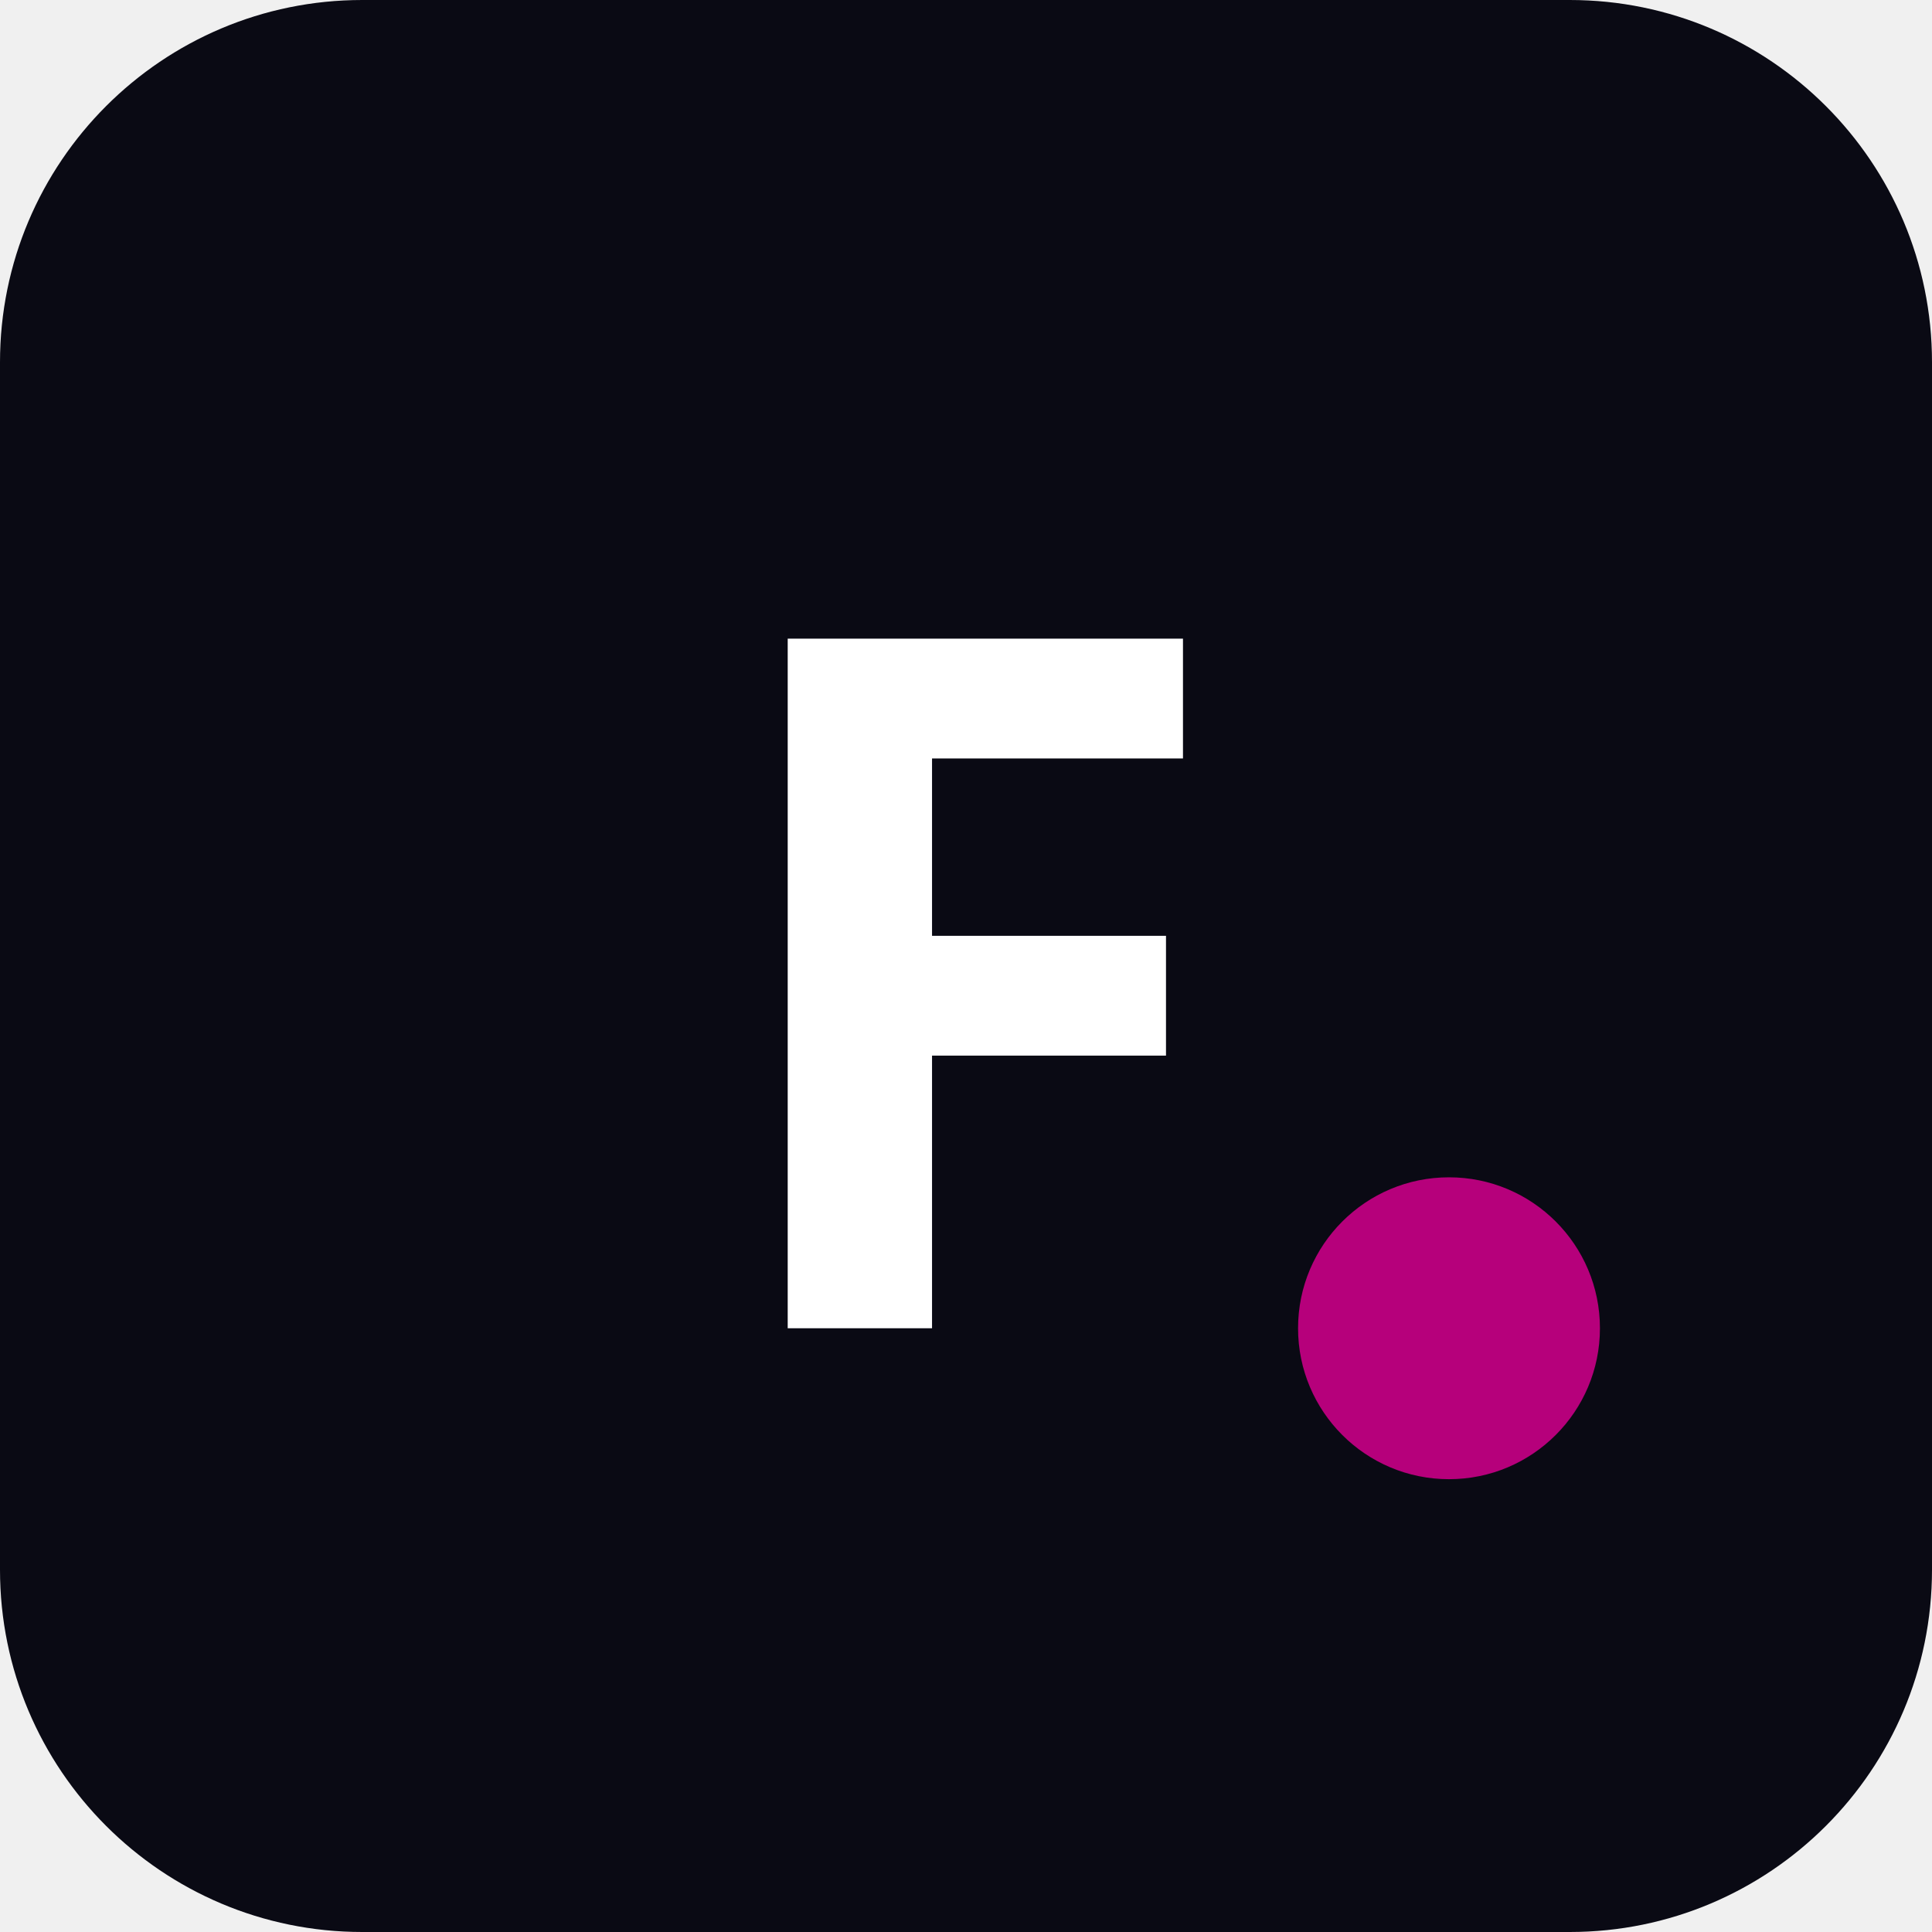
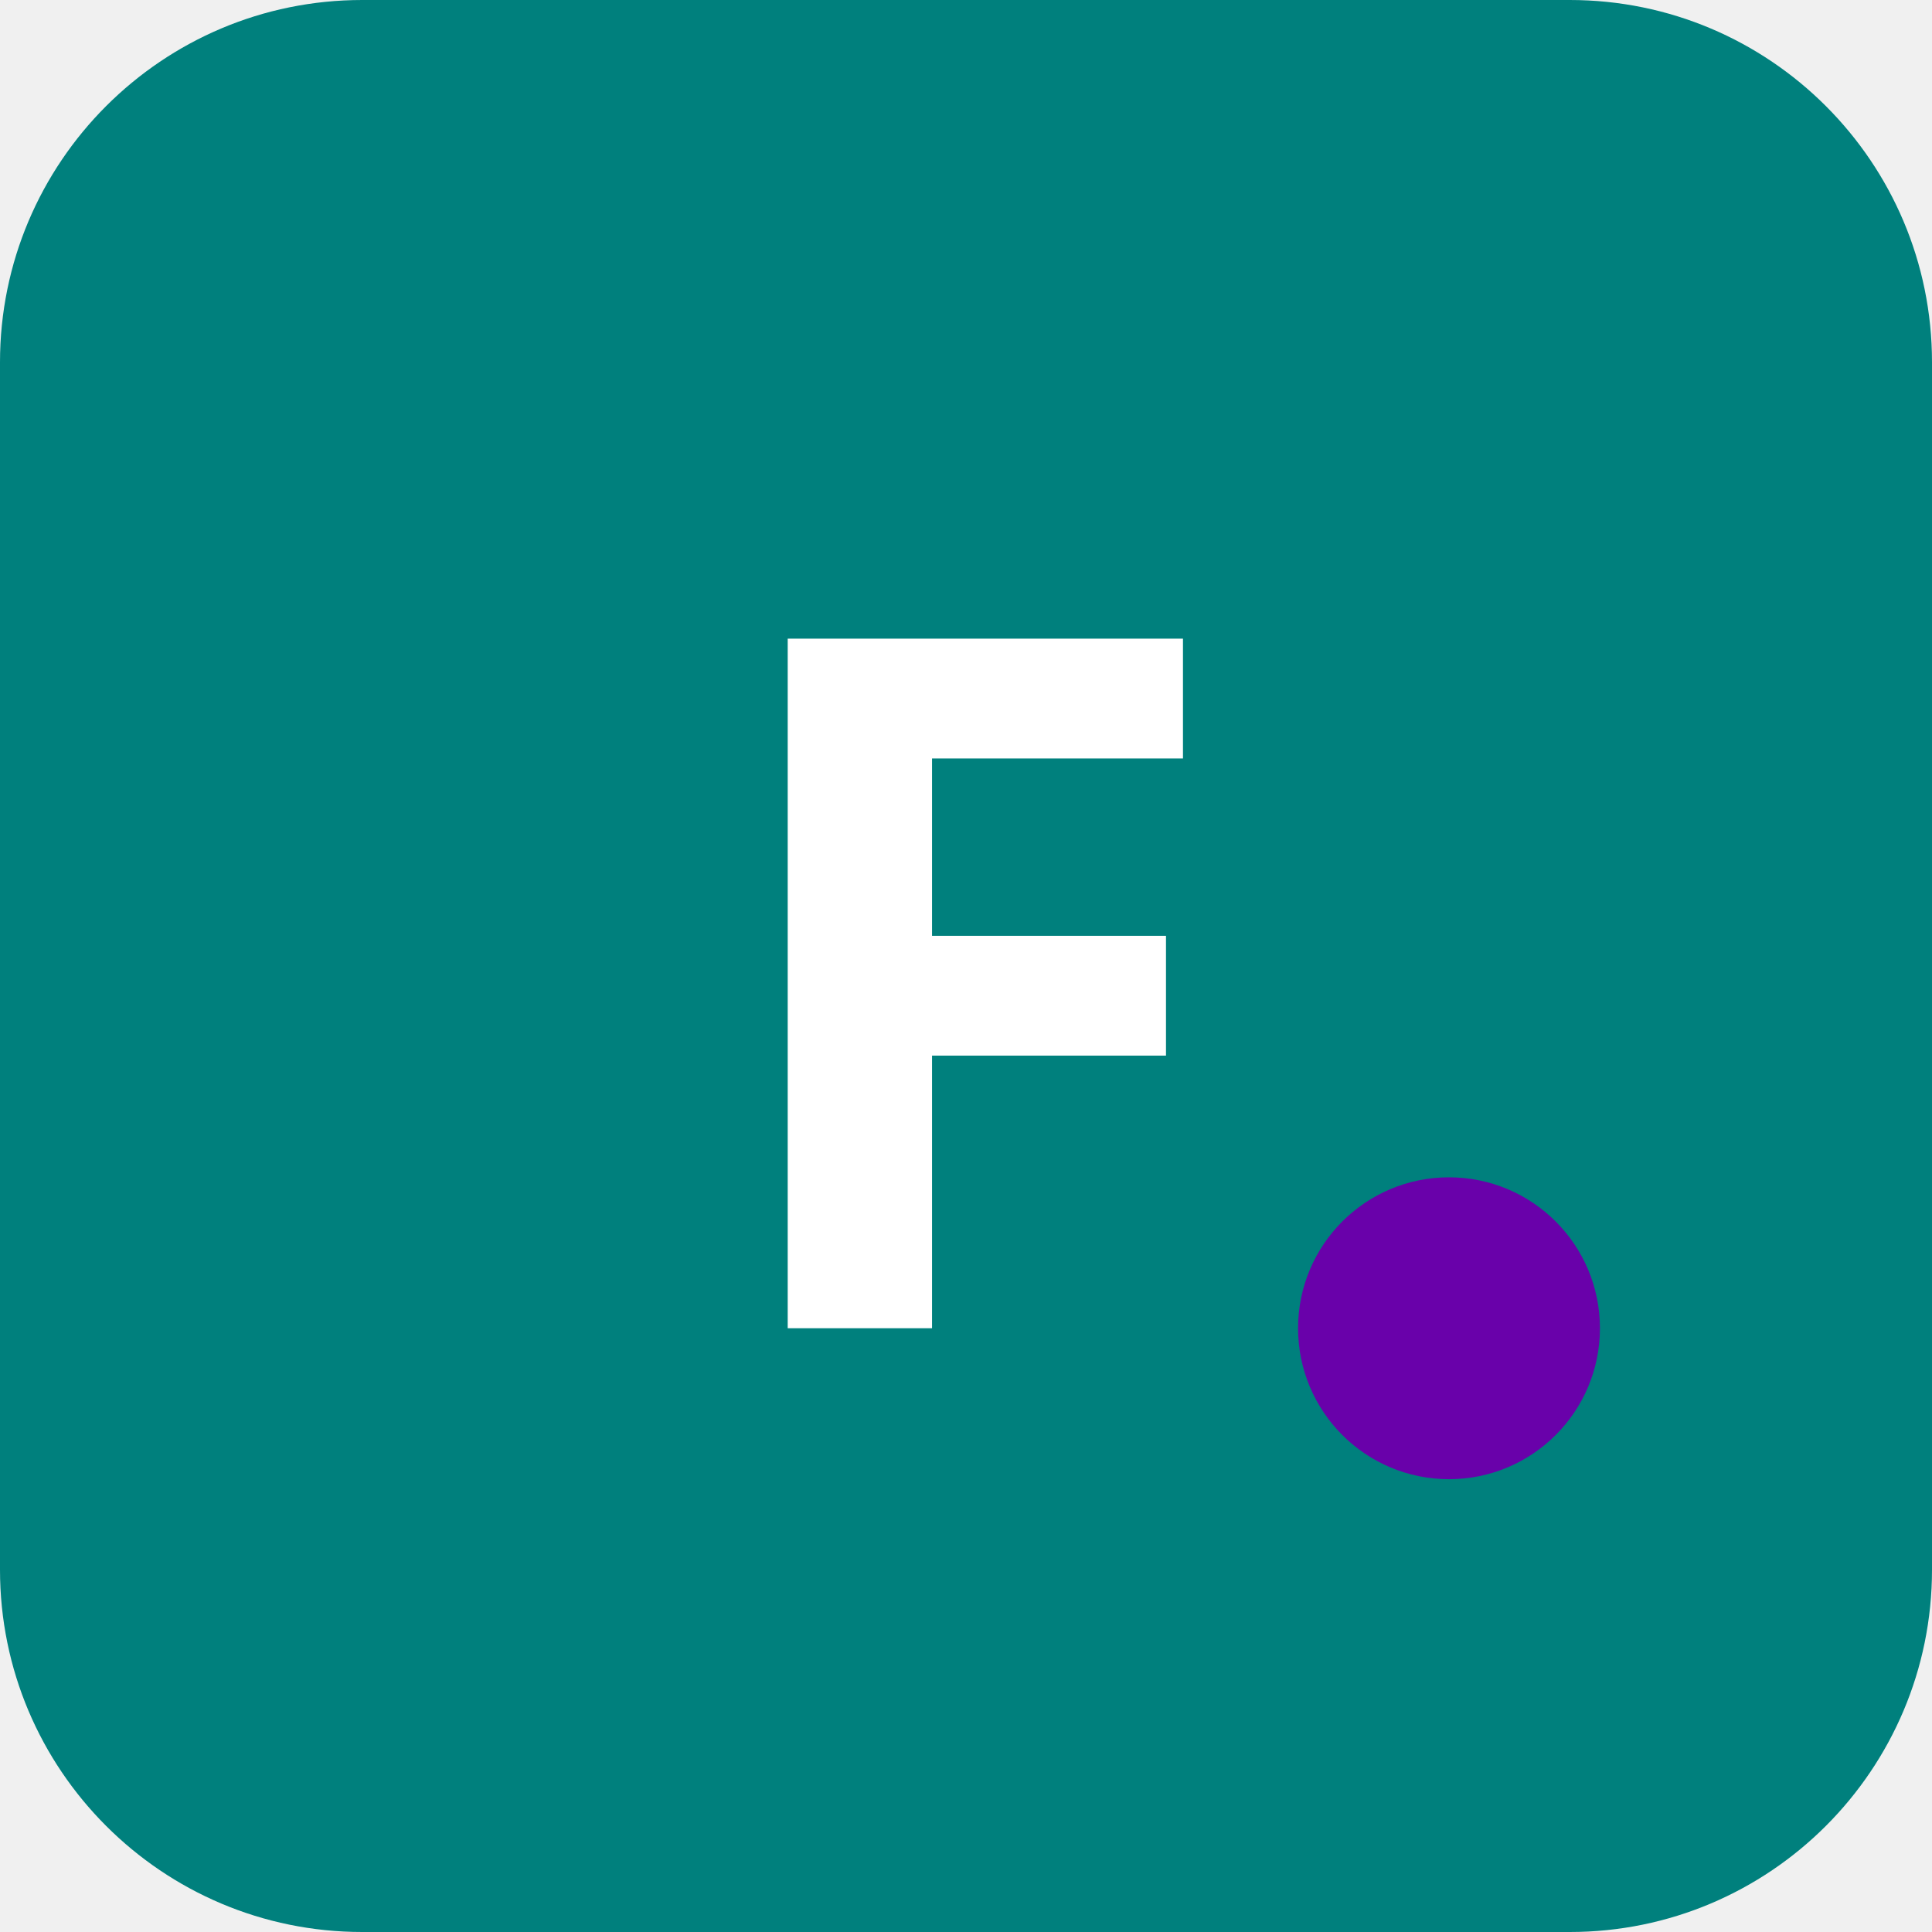
<svg xmlns="http://www.w3.org/2000/svg" viewBox="0 0 32 32">
-   <rect width="32" height="32" rx="6" fill="#0A0A14" />
+   <rect width="32" height="32" rx="6" fill="#00807d" />
  <text x="16" y="22" text-anchor="middle" font-family="Outfit, sans-serif" font-weight="900" font-size="16" fill="#fff" letter-spacing="-1">F</text>
-   <circle cx="24" cy="22" r="2.5" fill="#B6007B" />
+   <circle cx="24" cy="22" r="2.5" fill="#6901AA" />
</svg>
